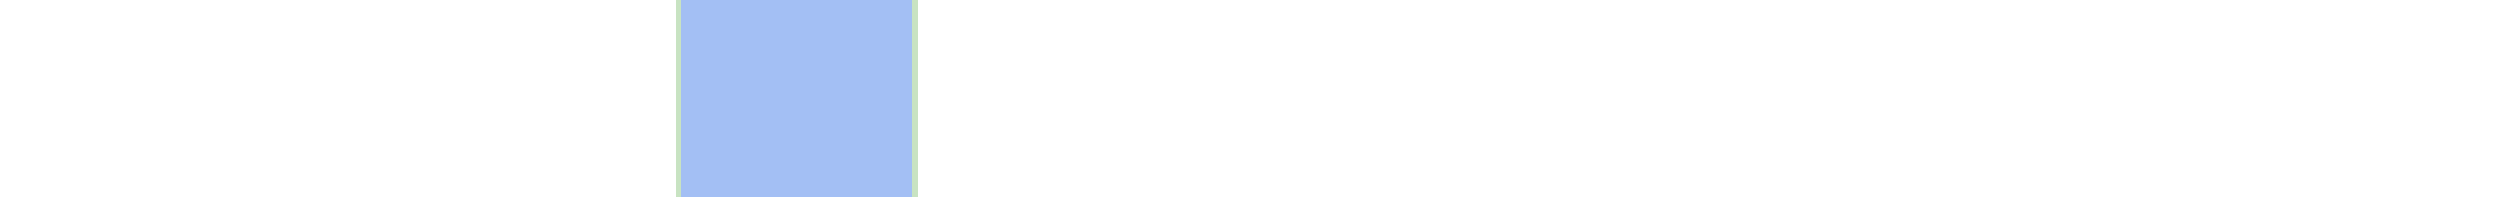
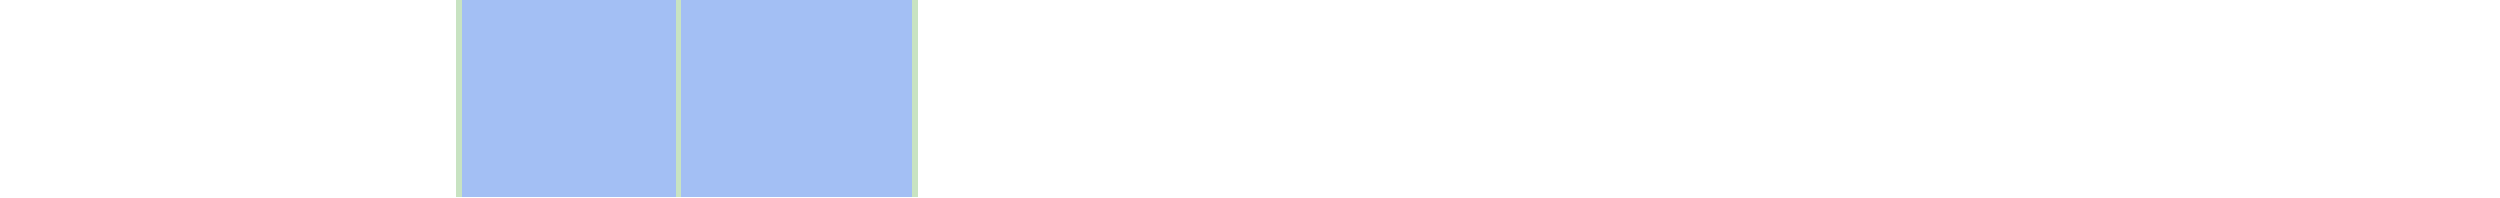
<svg xmlns="http://www.w3.org/2000/svg" viewBox="0 0 444 35" shape-rendering="crispEdges">
-   <rect y="0" x="120" width="43" height="35" fill="#a3bff4" />
+   <rect y="0" x="81" width="82" height="35" fill="#a3bff4" />
+   <rect y="0" x="81" width="1" height="35" fill="#c8e3c2" />
  <rect y="0" x="120" width="1" height="35" fill="#c8e3c2" />
  <rect y="0" x="162" width="1" height="35" fill="#c8e3c2" />
</svg>
